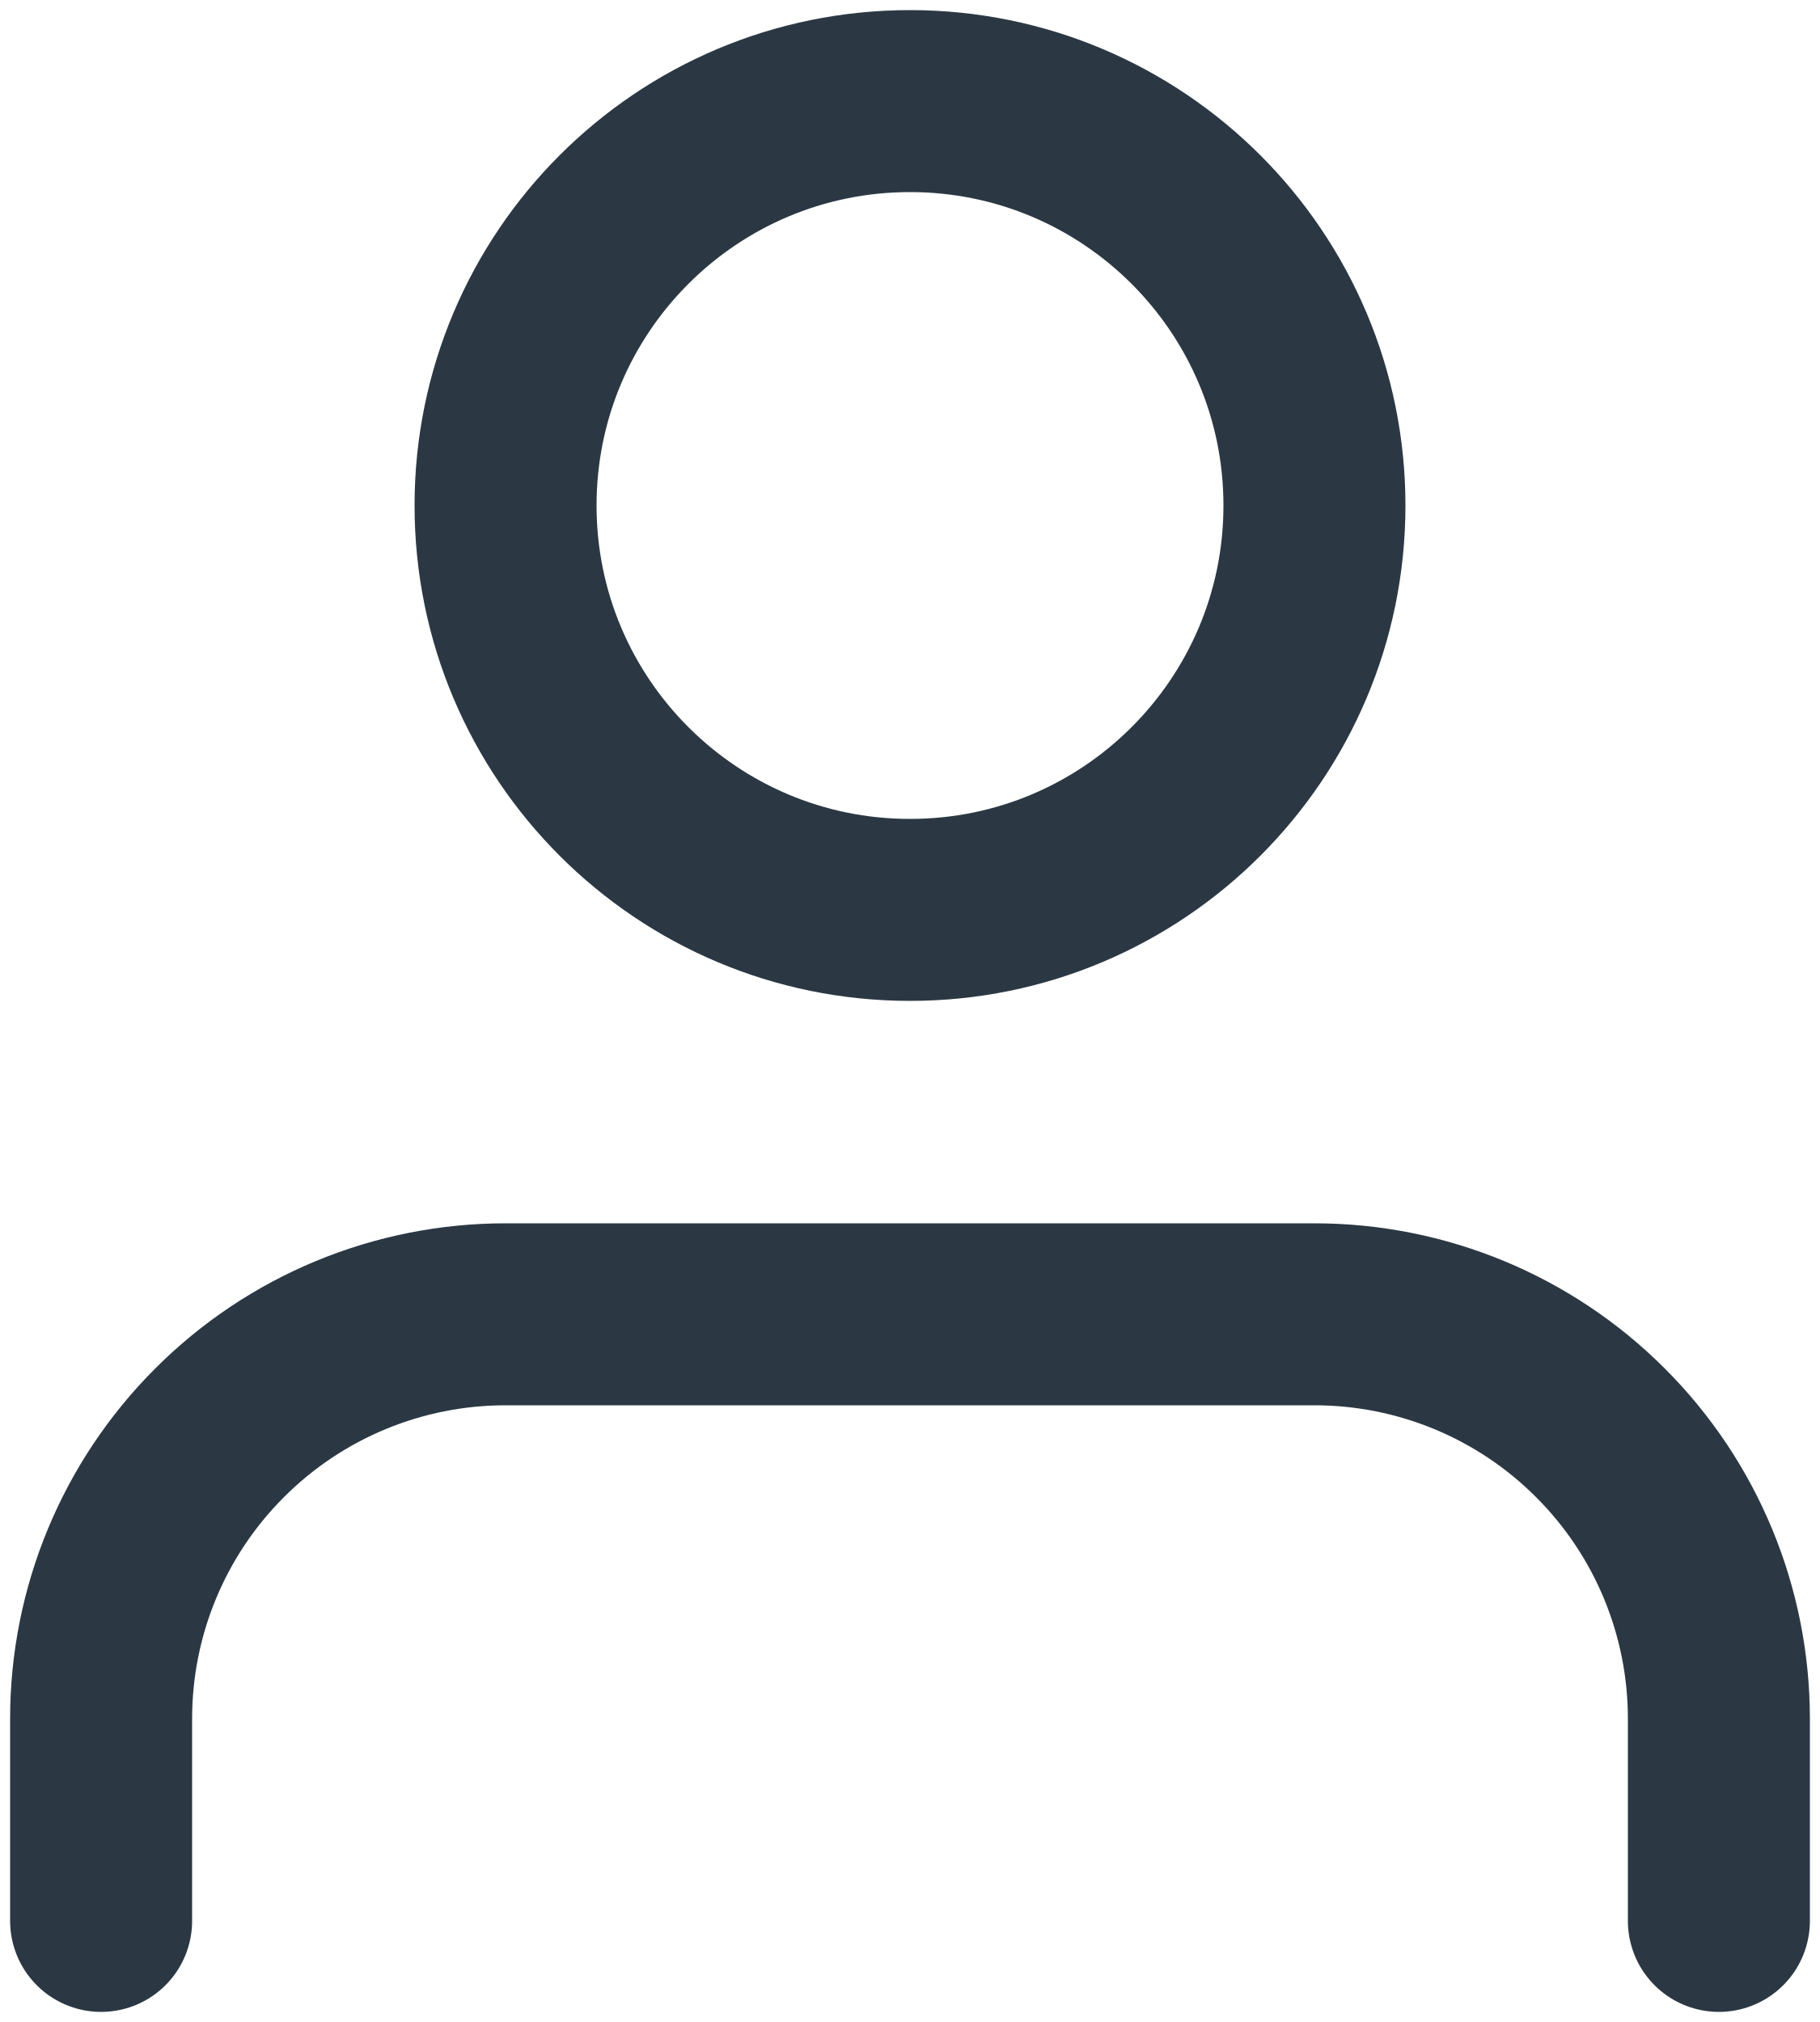
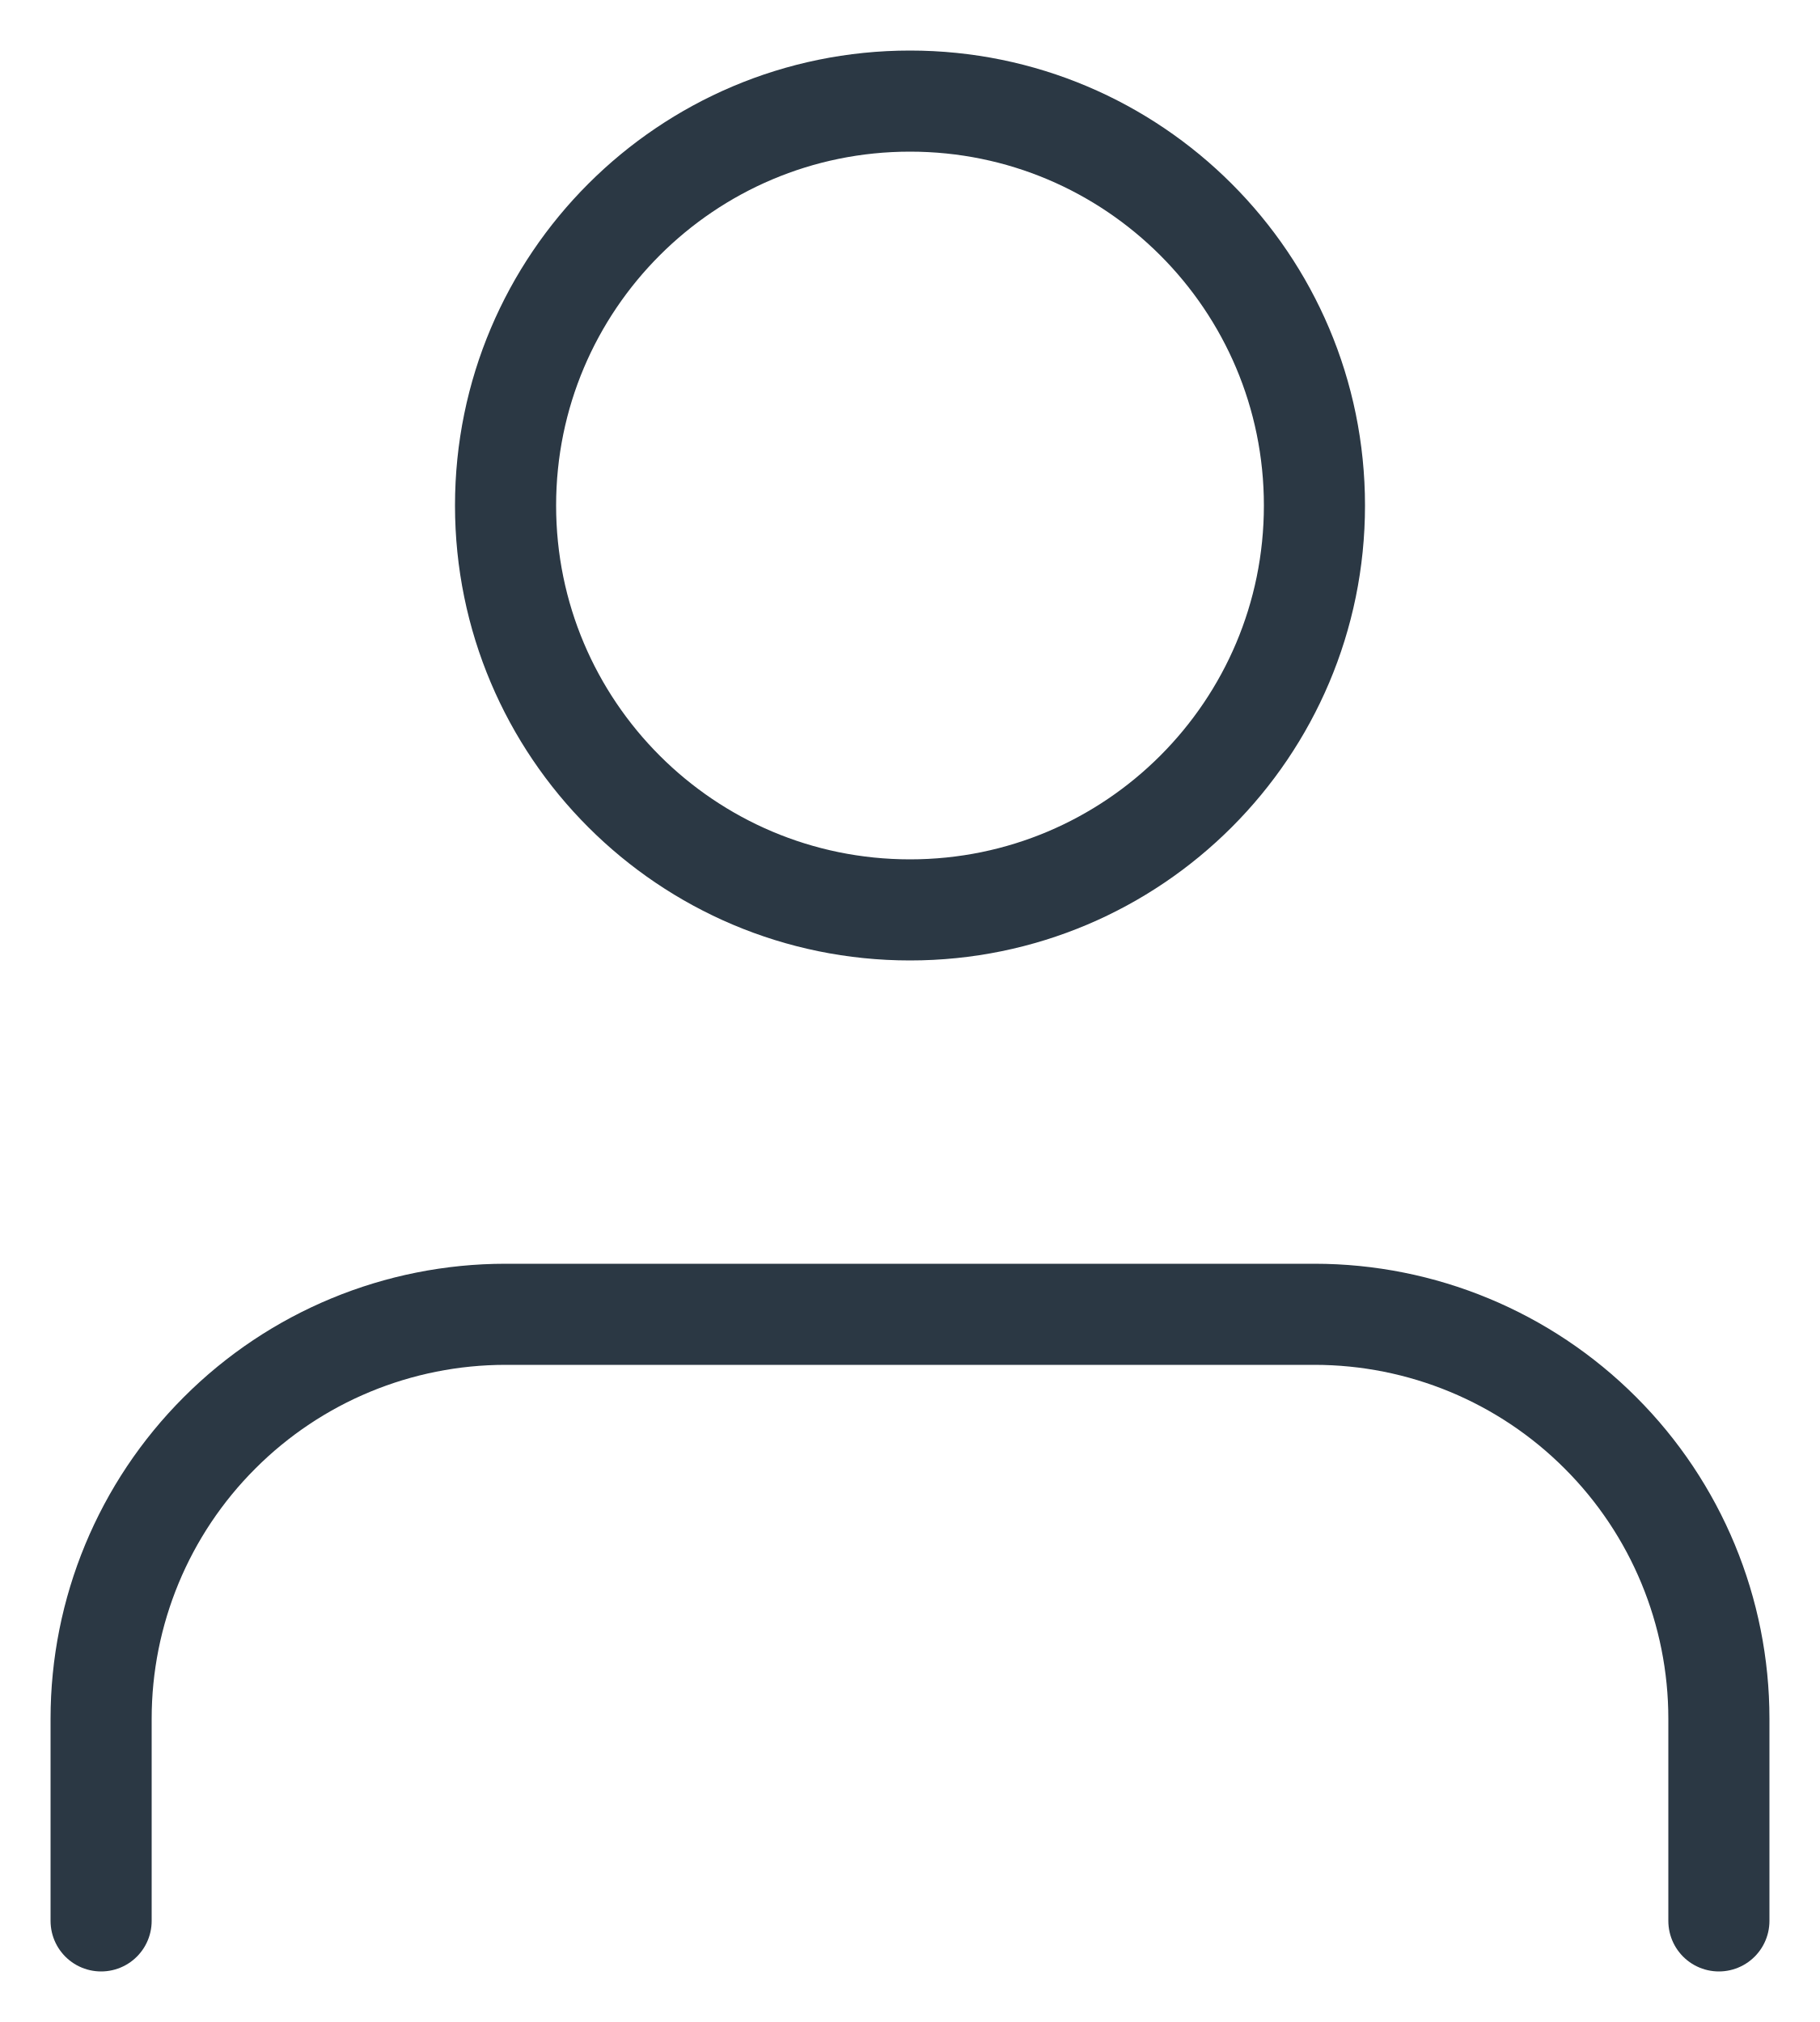
<svg xmlns="http://www.w3.org/2000/svg" width="18" height="20" viewBox="0 0 18 20" fill="none">
-   <path d="M17 19V17C17 15.939 16.579 14.922 15.828 14.172C15.078 13.421 14.061 13 13 13H5C3.939 13 2.922 13.421 2.172 14.172C1.421 14.922 1 15.939 1 17V19" stroke="#2B3844" stroke-width="1.8" stroke-linecap="round" stroke-linejoin="round" />
-   <path d="M9 9C11.209 9 13 7.209 13 5C13 2.791 11.209 1 9 1C6.791 1 5 2.791 5 5C5 7.209 6.791 9 9 9Z" stroke="#2B3844" stroke-width="1.8" stroke-linecap="round" stroke-linejoin="round" />
+   <path d="M17 19V17C17 15.939 16.579 14.922 15.828 14.172C15.078 13.421 14.061 13 13 13H5C3.939 13 2.922 13.421 2.172 14.172C1.421 14.922 1 15.939 1 17V19" stroke="#2B3844" strokeWidth="1.8" stroke-linecap="round" stroke-linejoin="round" />
+   <path d="M9 9C11.209 9 13 7.209 13 5C13 2.791 11.209 1 9 1C6.791 1 5 2.791 5 5C5 7.209 6.791 9 9 9Z" stroke="#2B3844" strokeWidth="1.8" stroke-linecap="round" stroke-linejoin="round" />
</svg>
